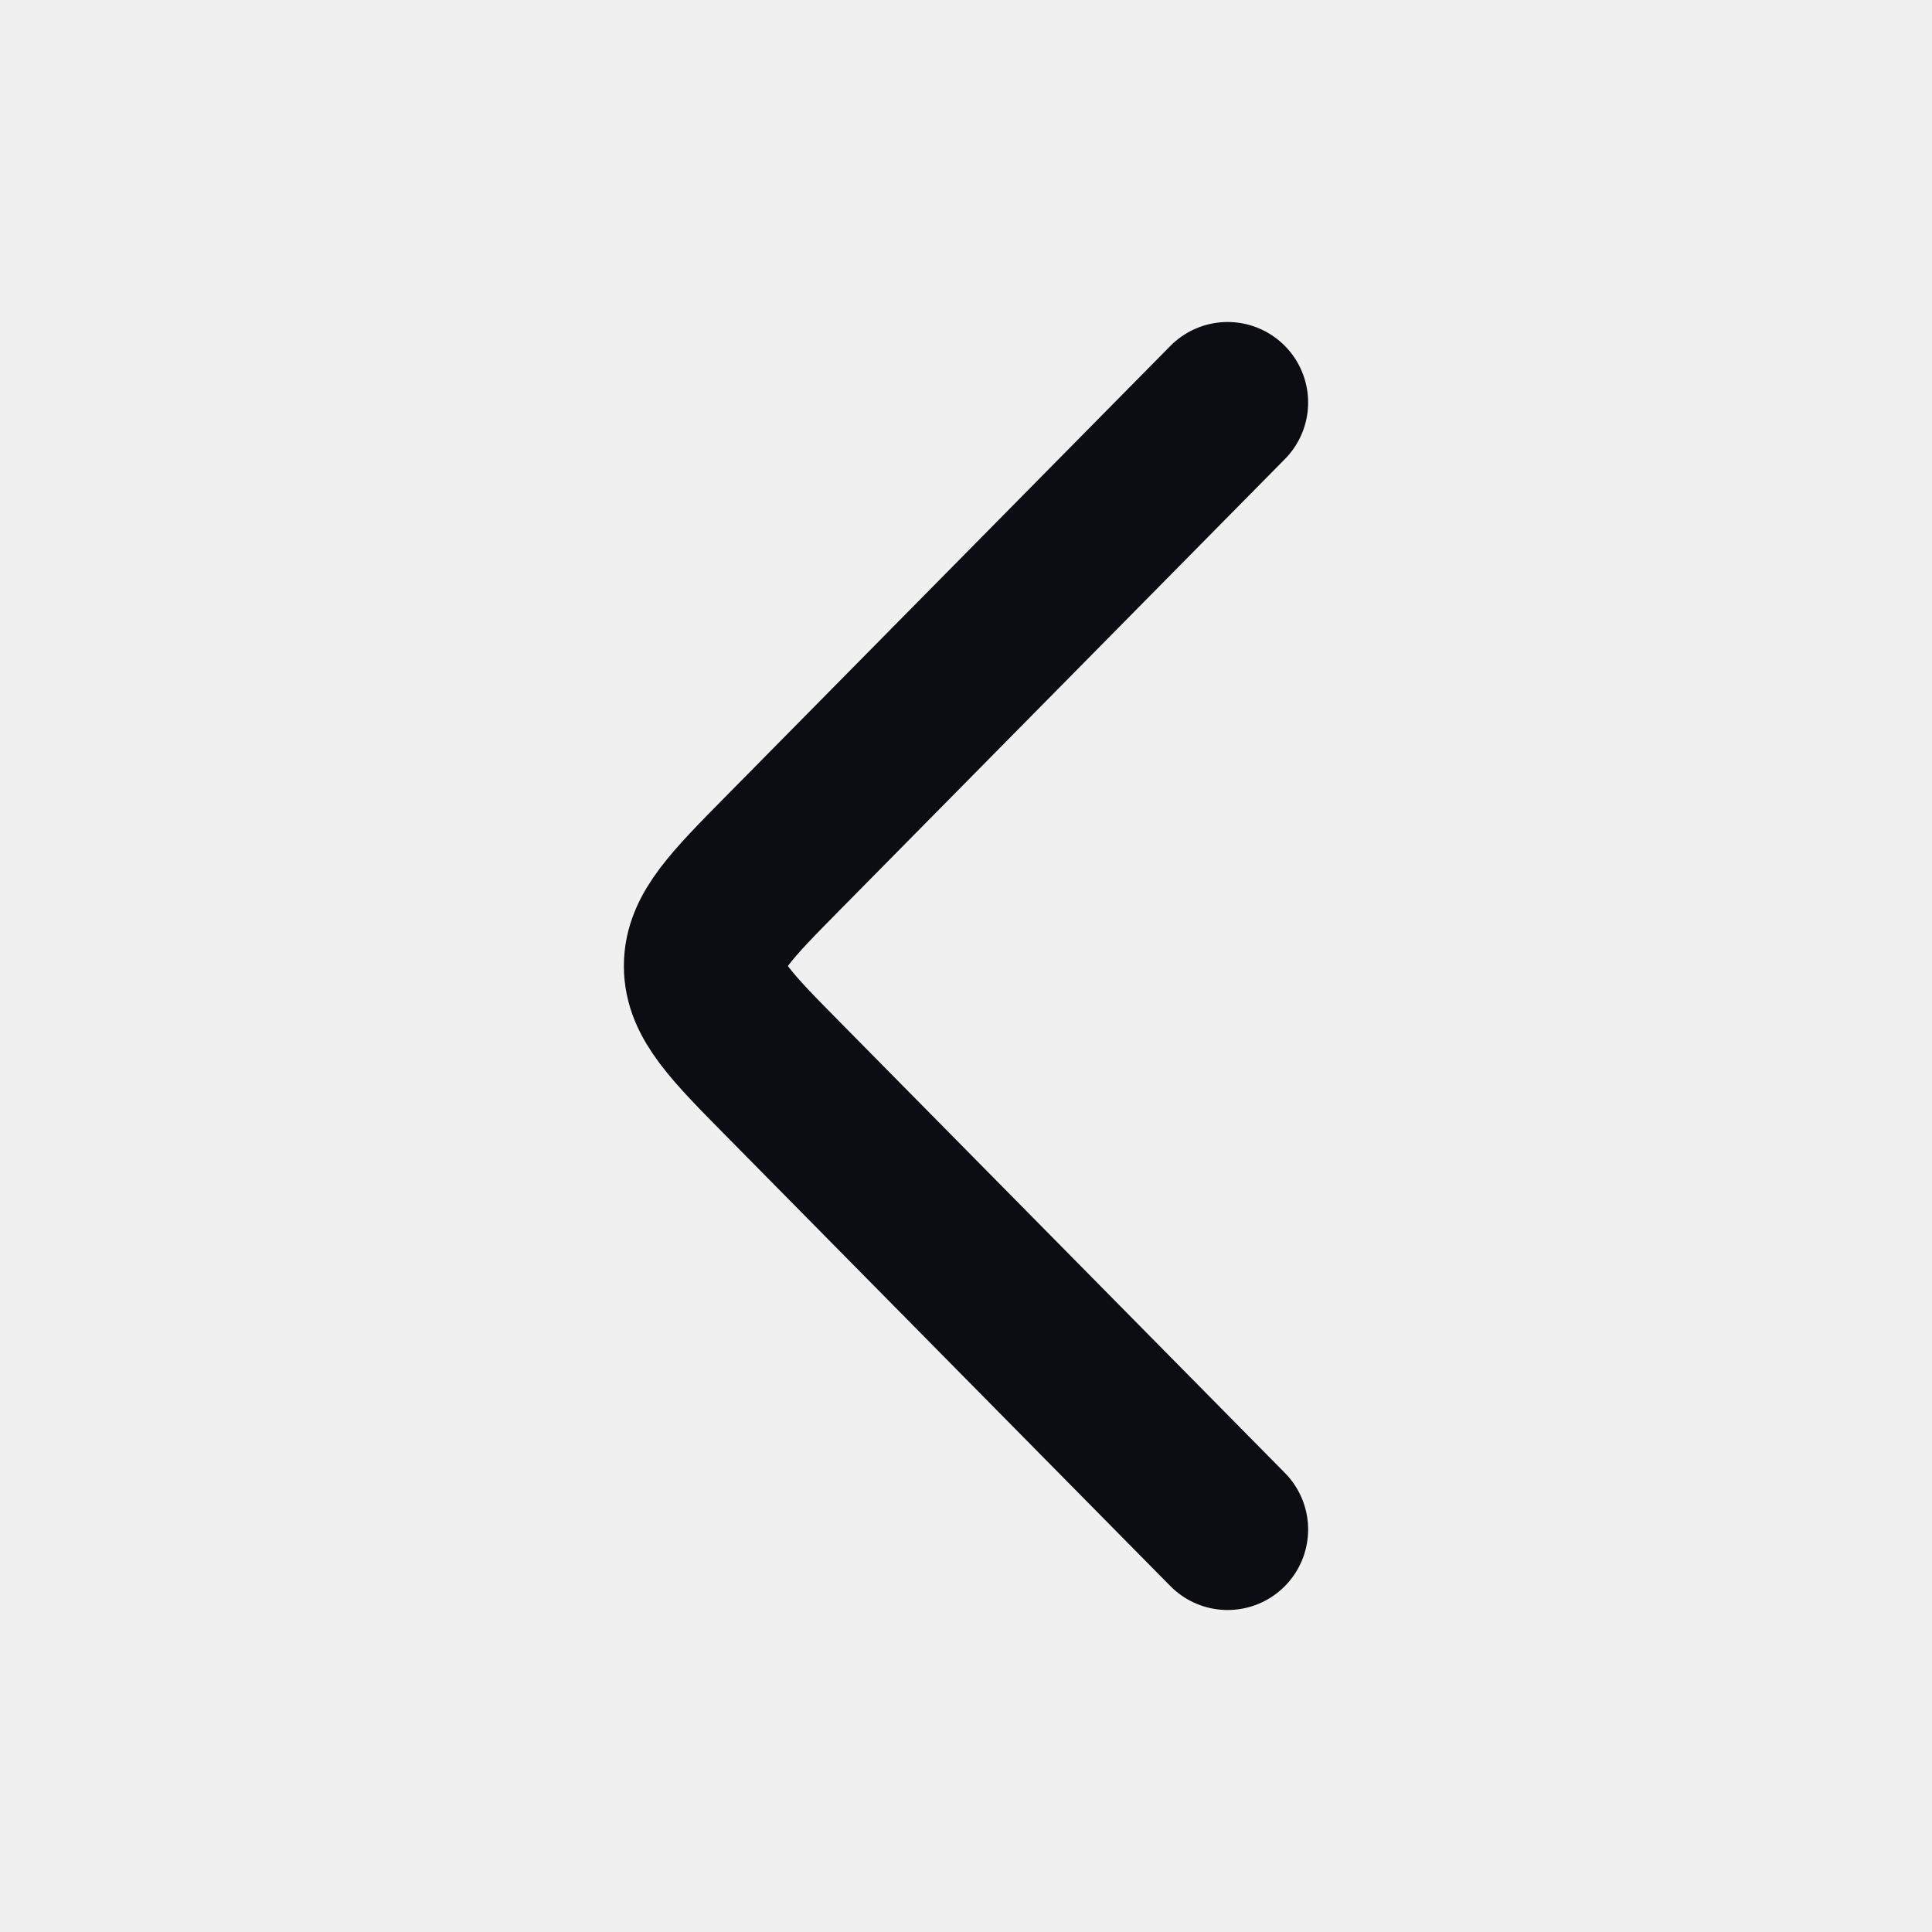
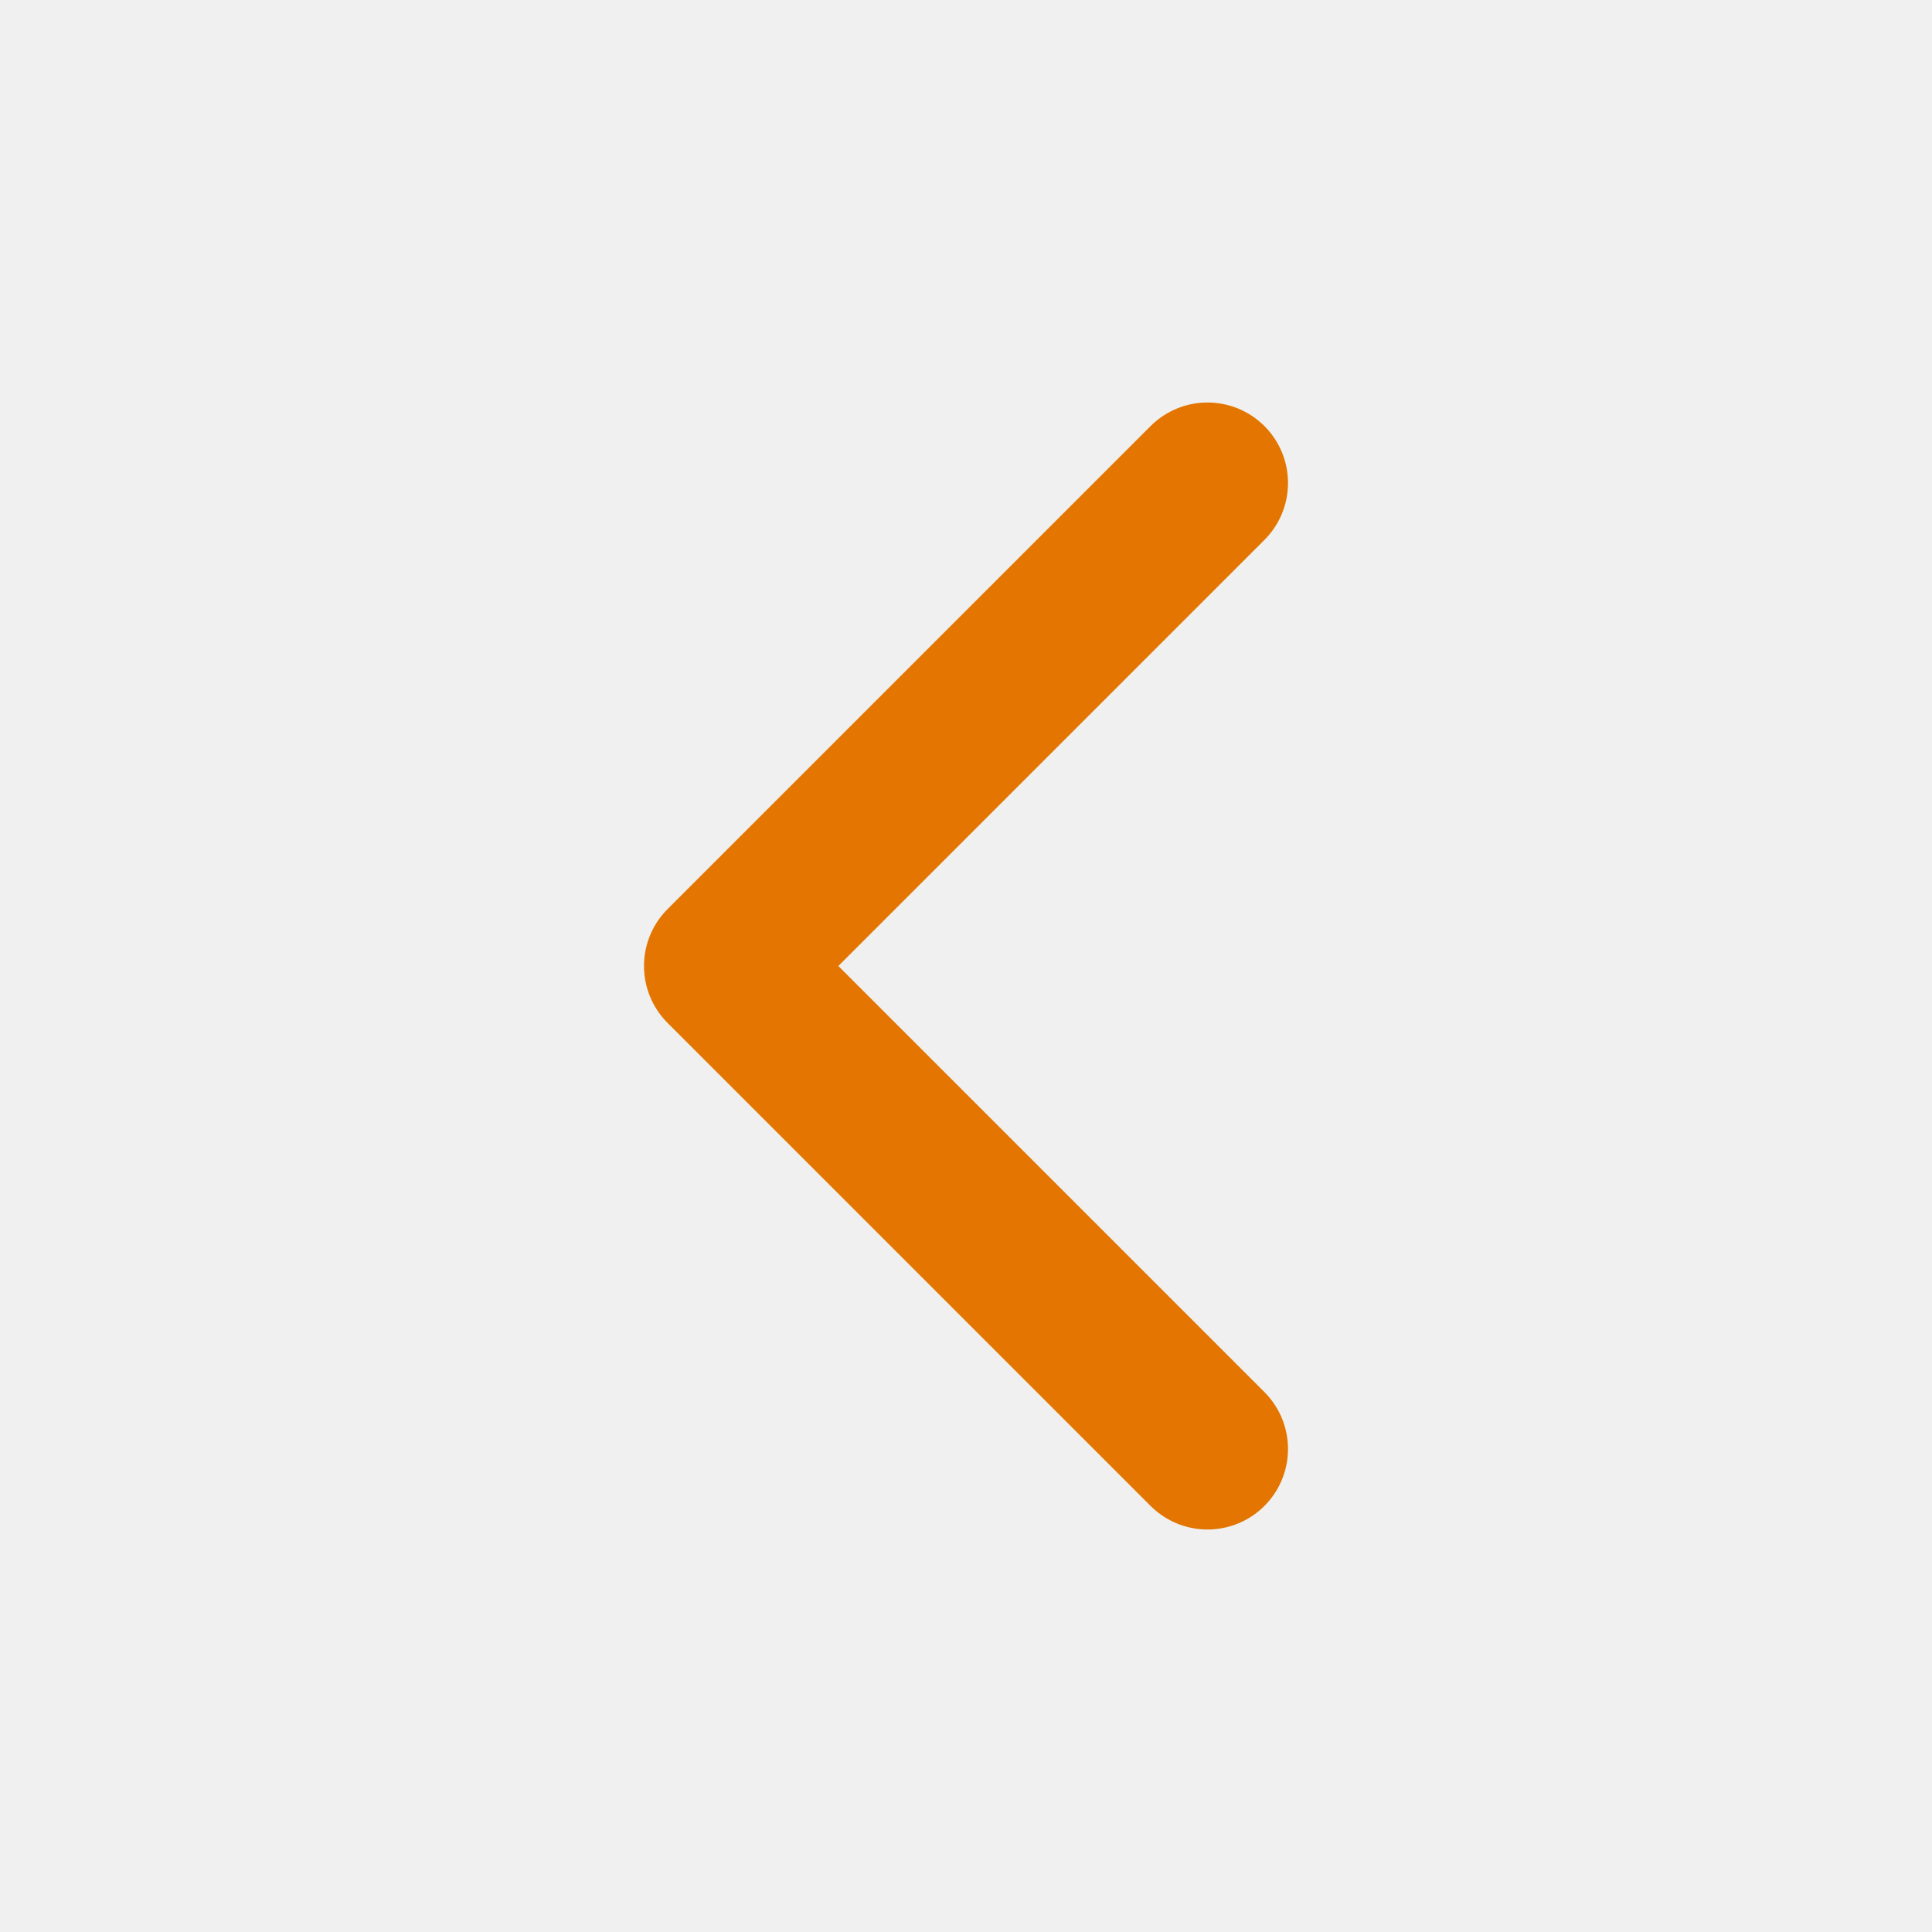
<svg xmlns="http://www.w3.org/2000/svg" width="24" height="24" viewBox="0 0 24 24" fill="none">
-   <path d="M15.25 5L9.737 10.586C9.079 11.252 8.75 11.586 8.75 12C8.75 12.414 9.079 12.748 9.737 13.414L15.25 19" stroke="#0B0D12" stroke-width="2" stroke-linecap="round" stroke-linejoin="round" />
+   <g clip-path="url(#clip0_110_4213)">
+     <path d="M15 6L9 12L15 18" stroke="#E37500" stroke-width="2" stroke-linecap="round" stroke-linejoin="round" />
+   </g>
+   <defs>
+     <clipPath id="clip0_110_4213">
+       <rect width="24" height="24" fill="white" />
+     </clipPath>
+   </defs>
</svg>
